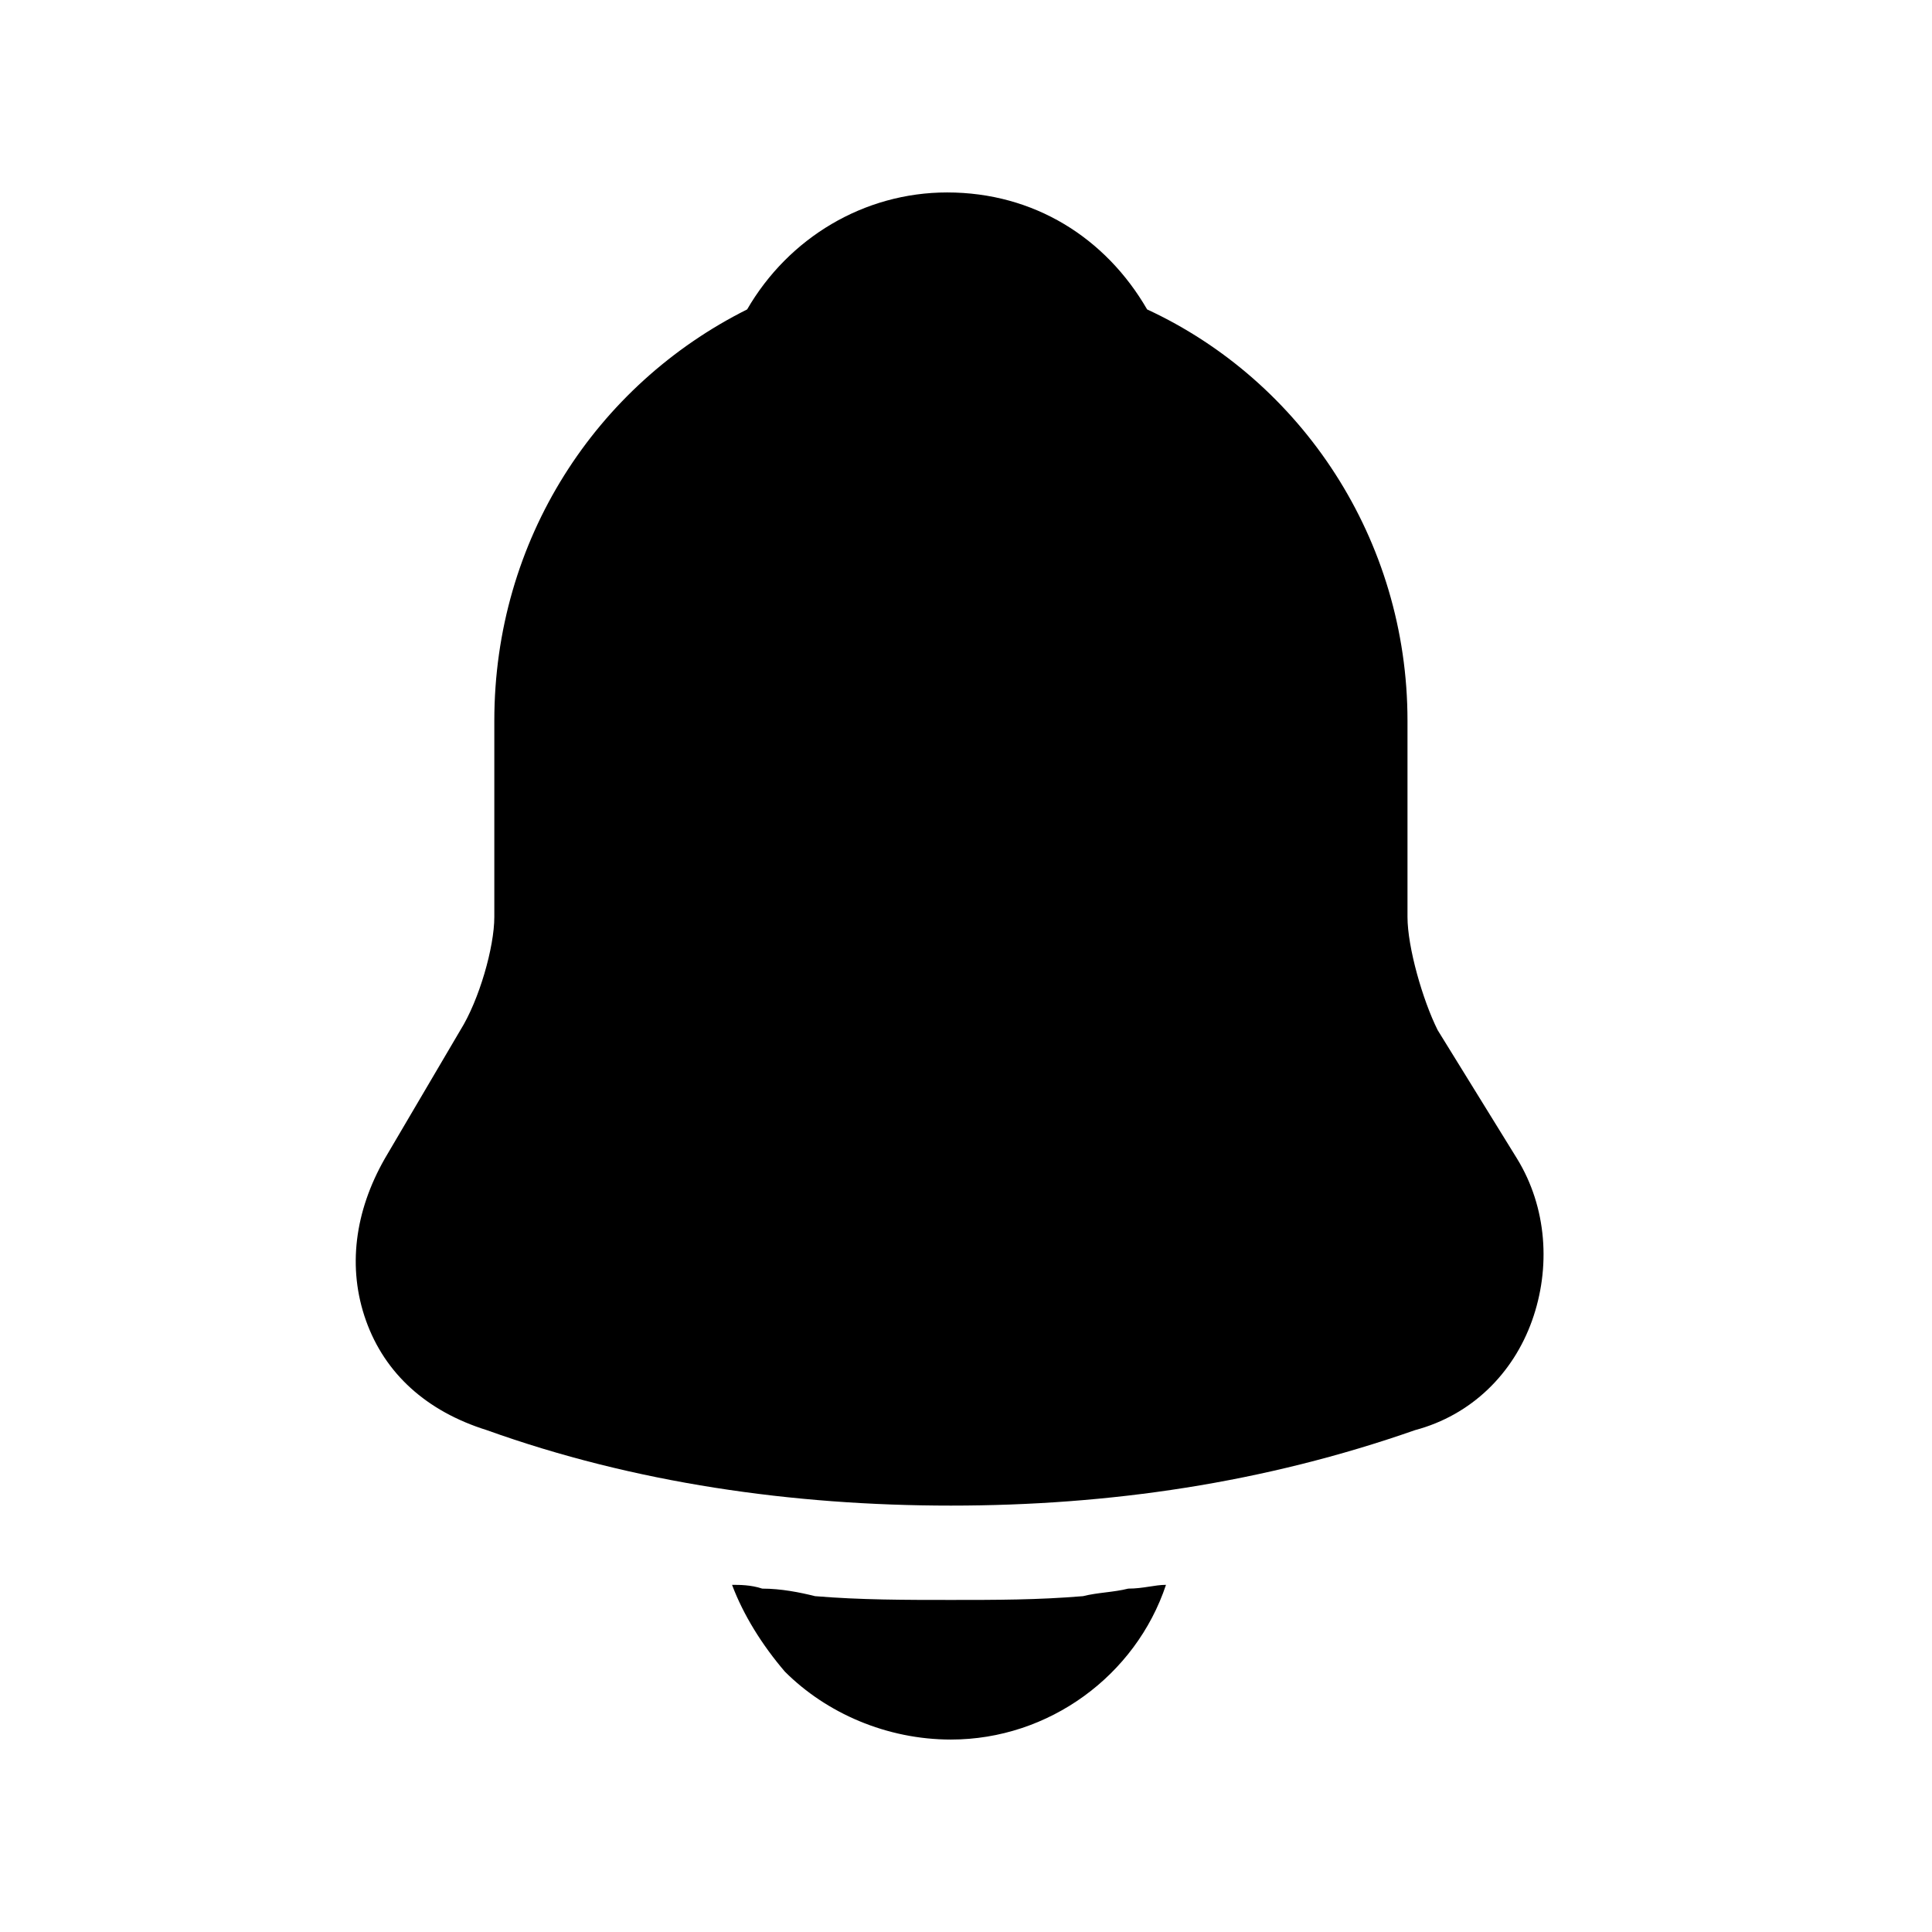
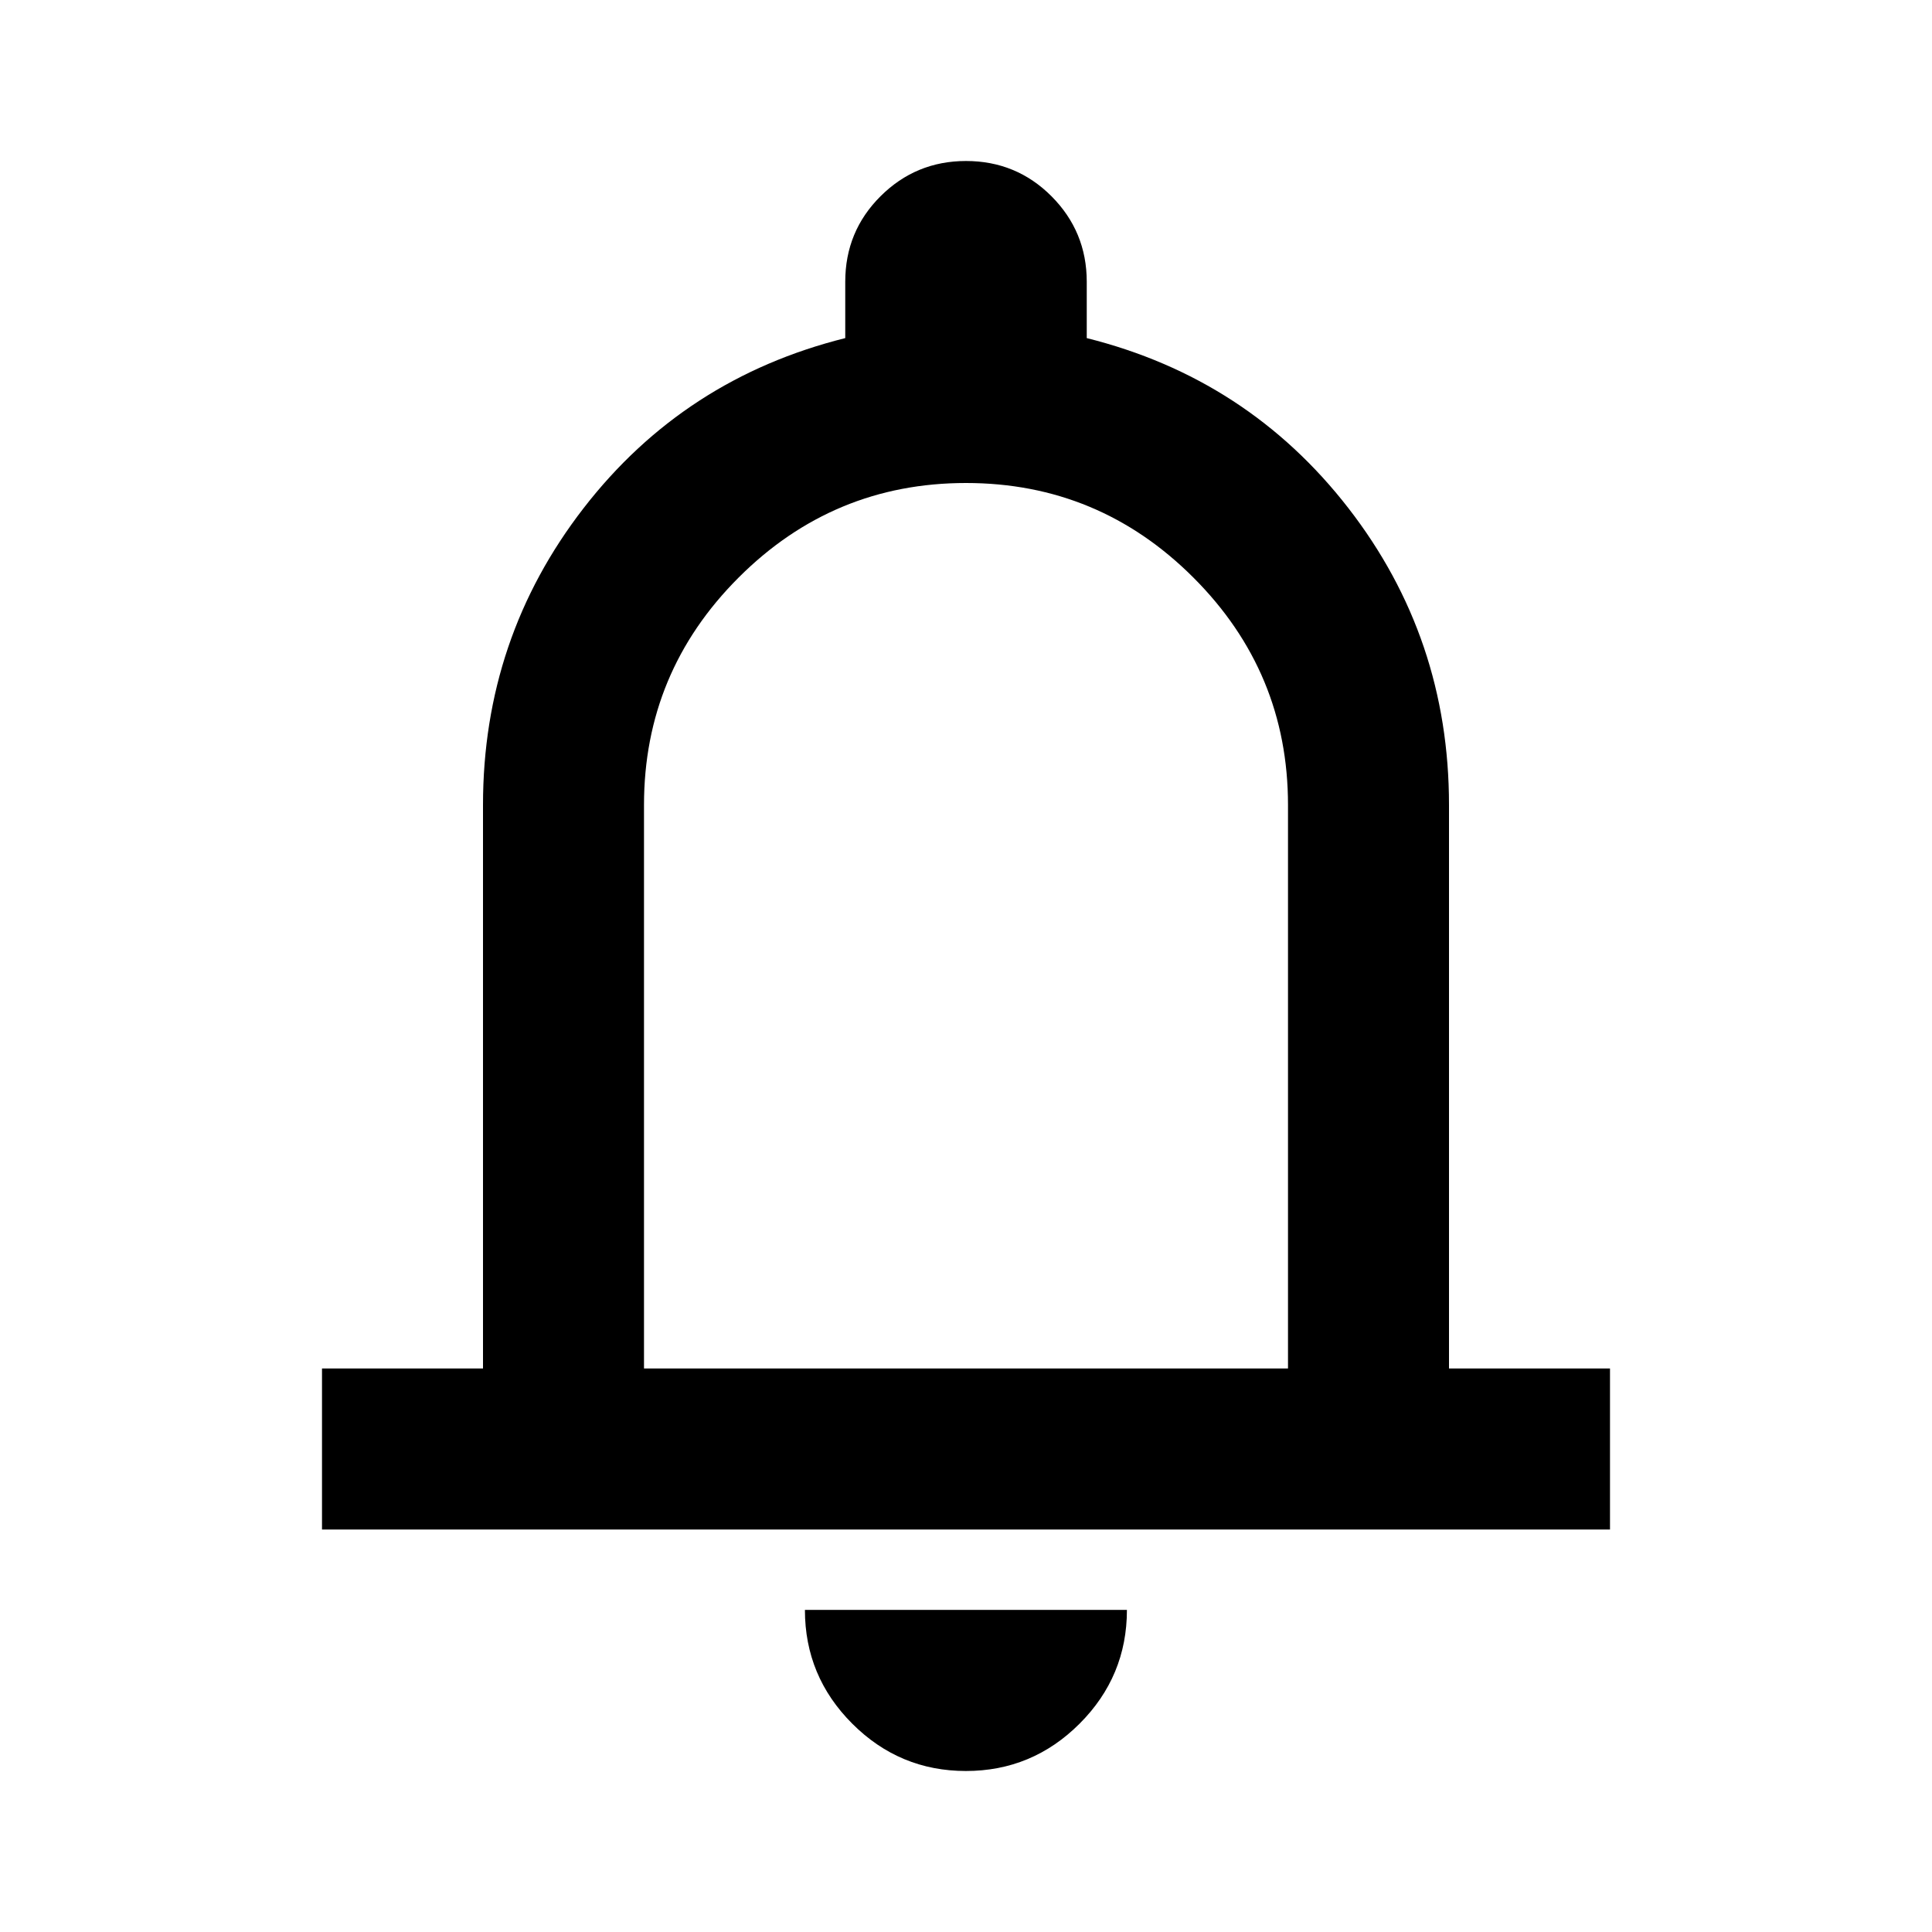
- <svg xmlns="http://www.w3.org/2000/svg" viewBox="0 0 512 512">
-   <path d="m402 307l-21-34c-4-8-8-22-8-30l0-52c0-48-28-90-69-109-11-19-30-31-53-31-22 0-42 12-53 31-40 20-67 61-67 109l0 52c0 8-4 22-9 30l-20 34c-8 14-10 29-5 43 5 14 16 24 32 29 39 14 81 20 123 20 42 0 83-6 123-20 15-4 26-15 31-29 5-14 4-30-4-43z m-93 113c-8 24-31 41-57 41-17 0-33-7-44-18-6-7-11-15-14-23 2 0 5 0 8 1 5 0 10 1 14 2 12 1 24 1 36 1 12 0 23 0 35-1 4-1 8-1 12-2 4 0 7-1 10-1z" />
+ <svg xmlns="http://www.w3.org/2000/svg" viewBox="0 0 24 24">
+   <path d="m4 19v-2h2v-7c0-1.383.417-2.612 1.25-3.688s1.917-1.779 3.25-2.112v-.7c0-.417.146-.771.438-1.062s.646-.438 1.062-.438.771.146 1.062.438.438.646.438 1.062v.7c1.333.333 2.417 1.038 3.25 2.112s1.25 2.304 1.25 3.688v7h2v2zm8 3c-.55 0-1.021-.196-1.413-.588s-.588-.863-.588-1.413h4c0 .55-.196 1.021-.588 1.413s-.863.588-1.413.588zm-4-5h8v-7c0-1.1-.392-2.042-1.175-2.825s-1.725-1.175-2.825-1.175-2.042.392-2.825 1.175-1.175 1.725-1.175 2.825z" />
</svg>
